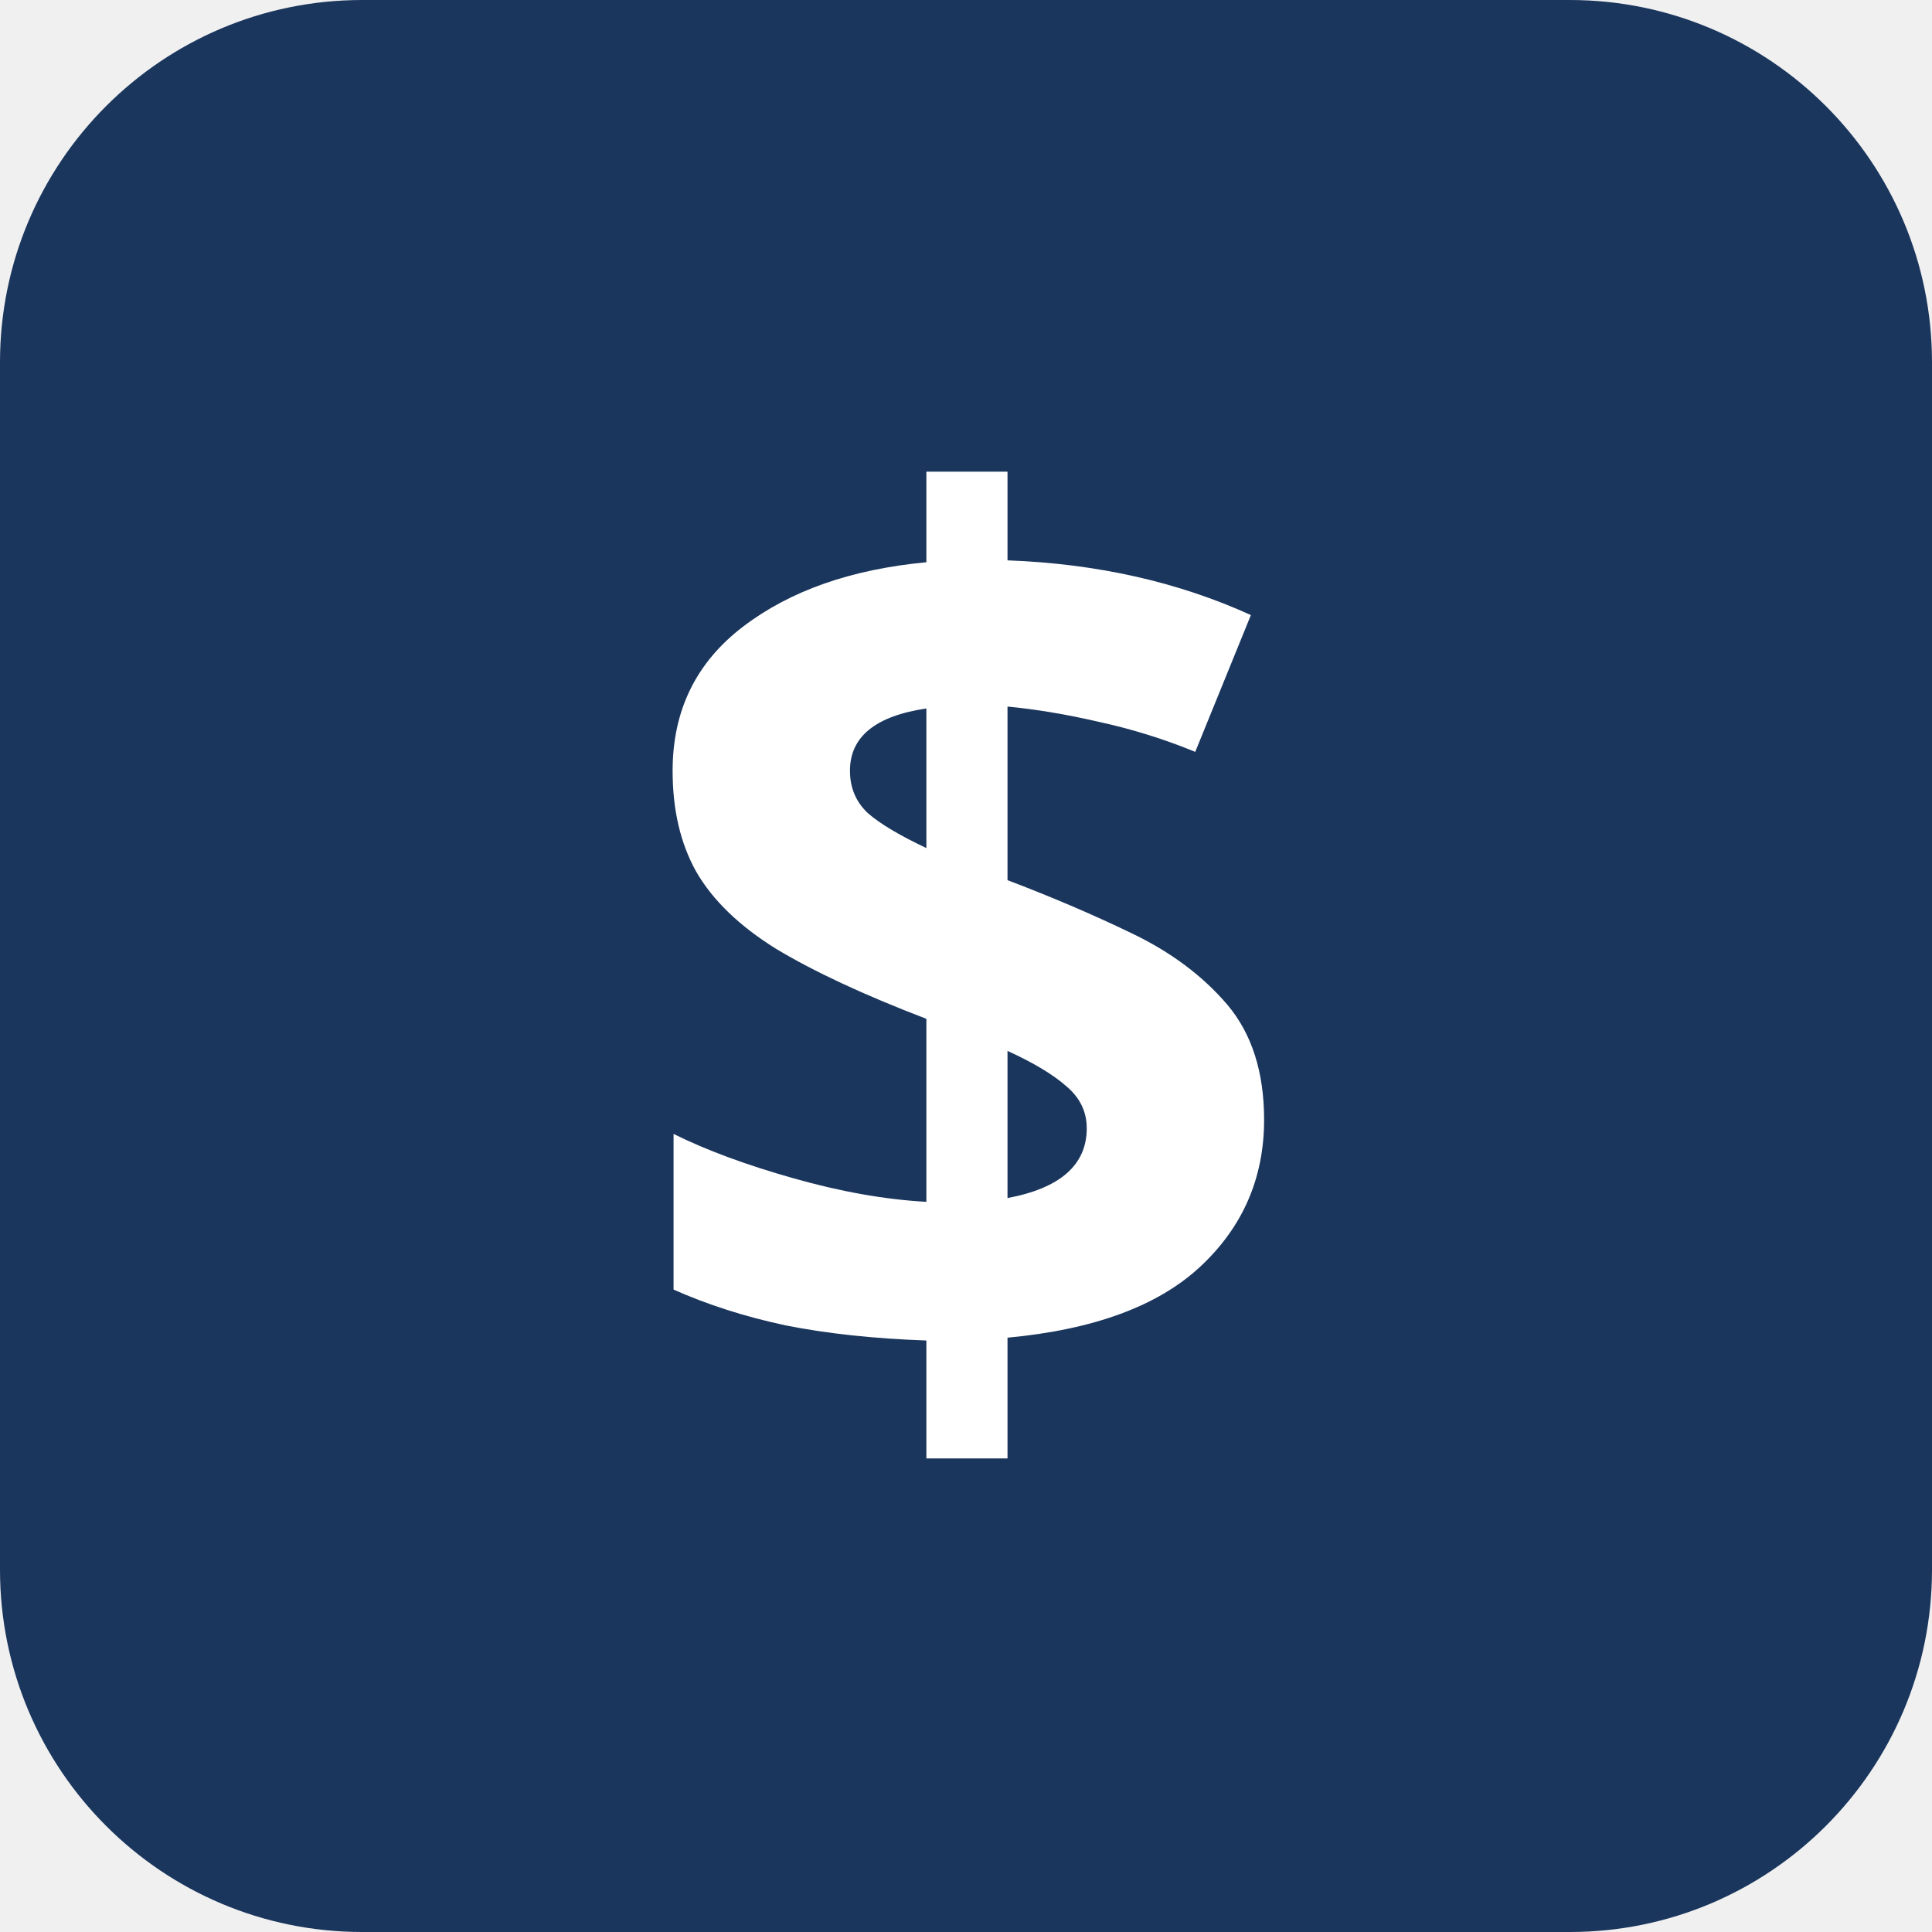
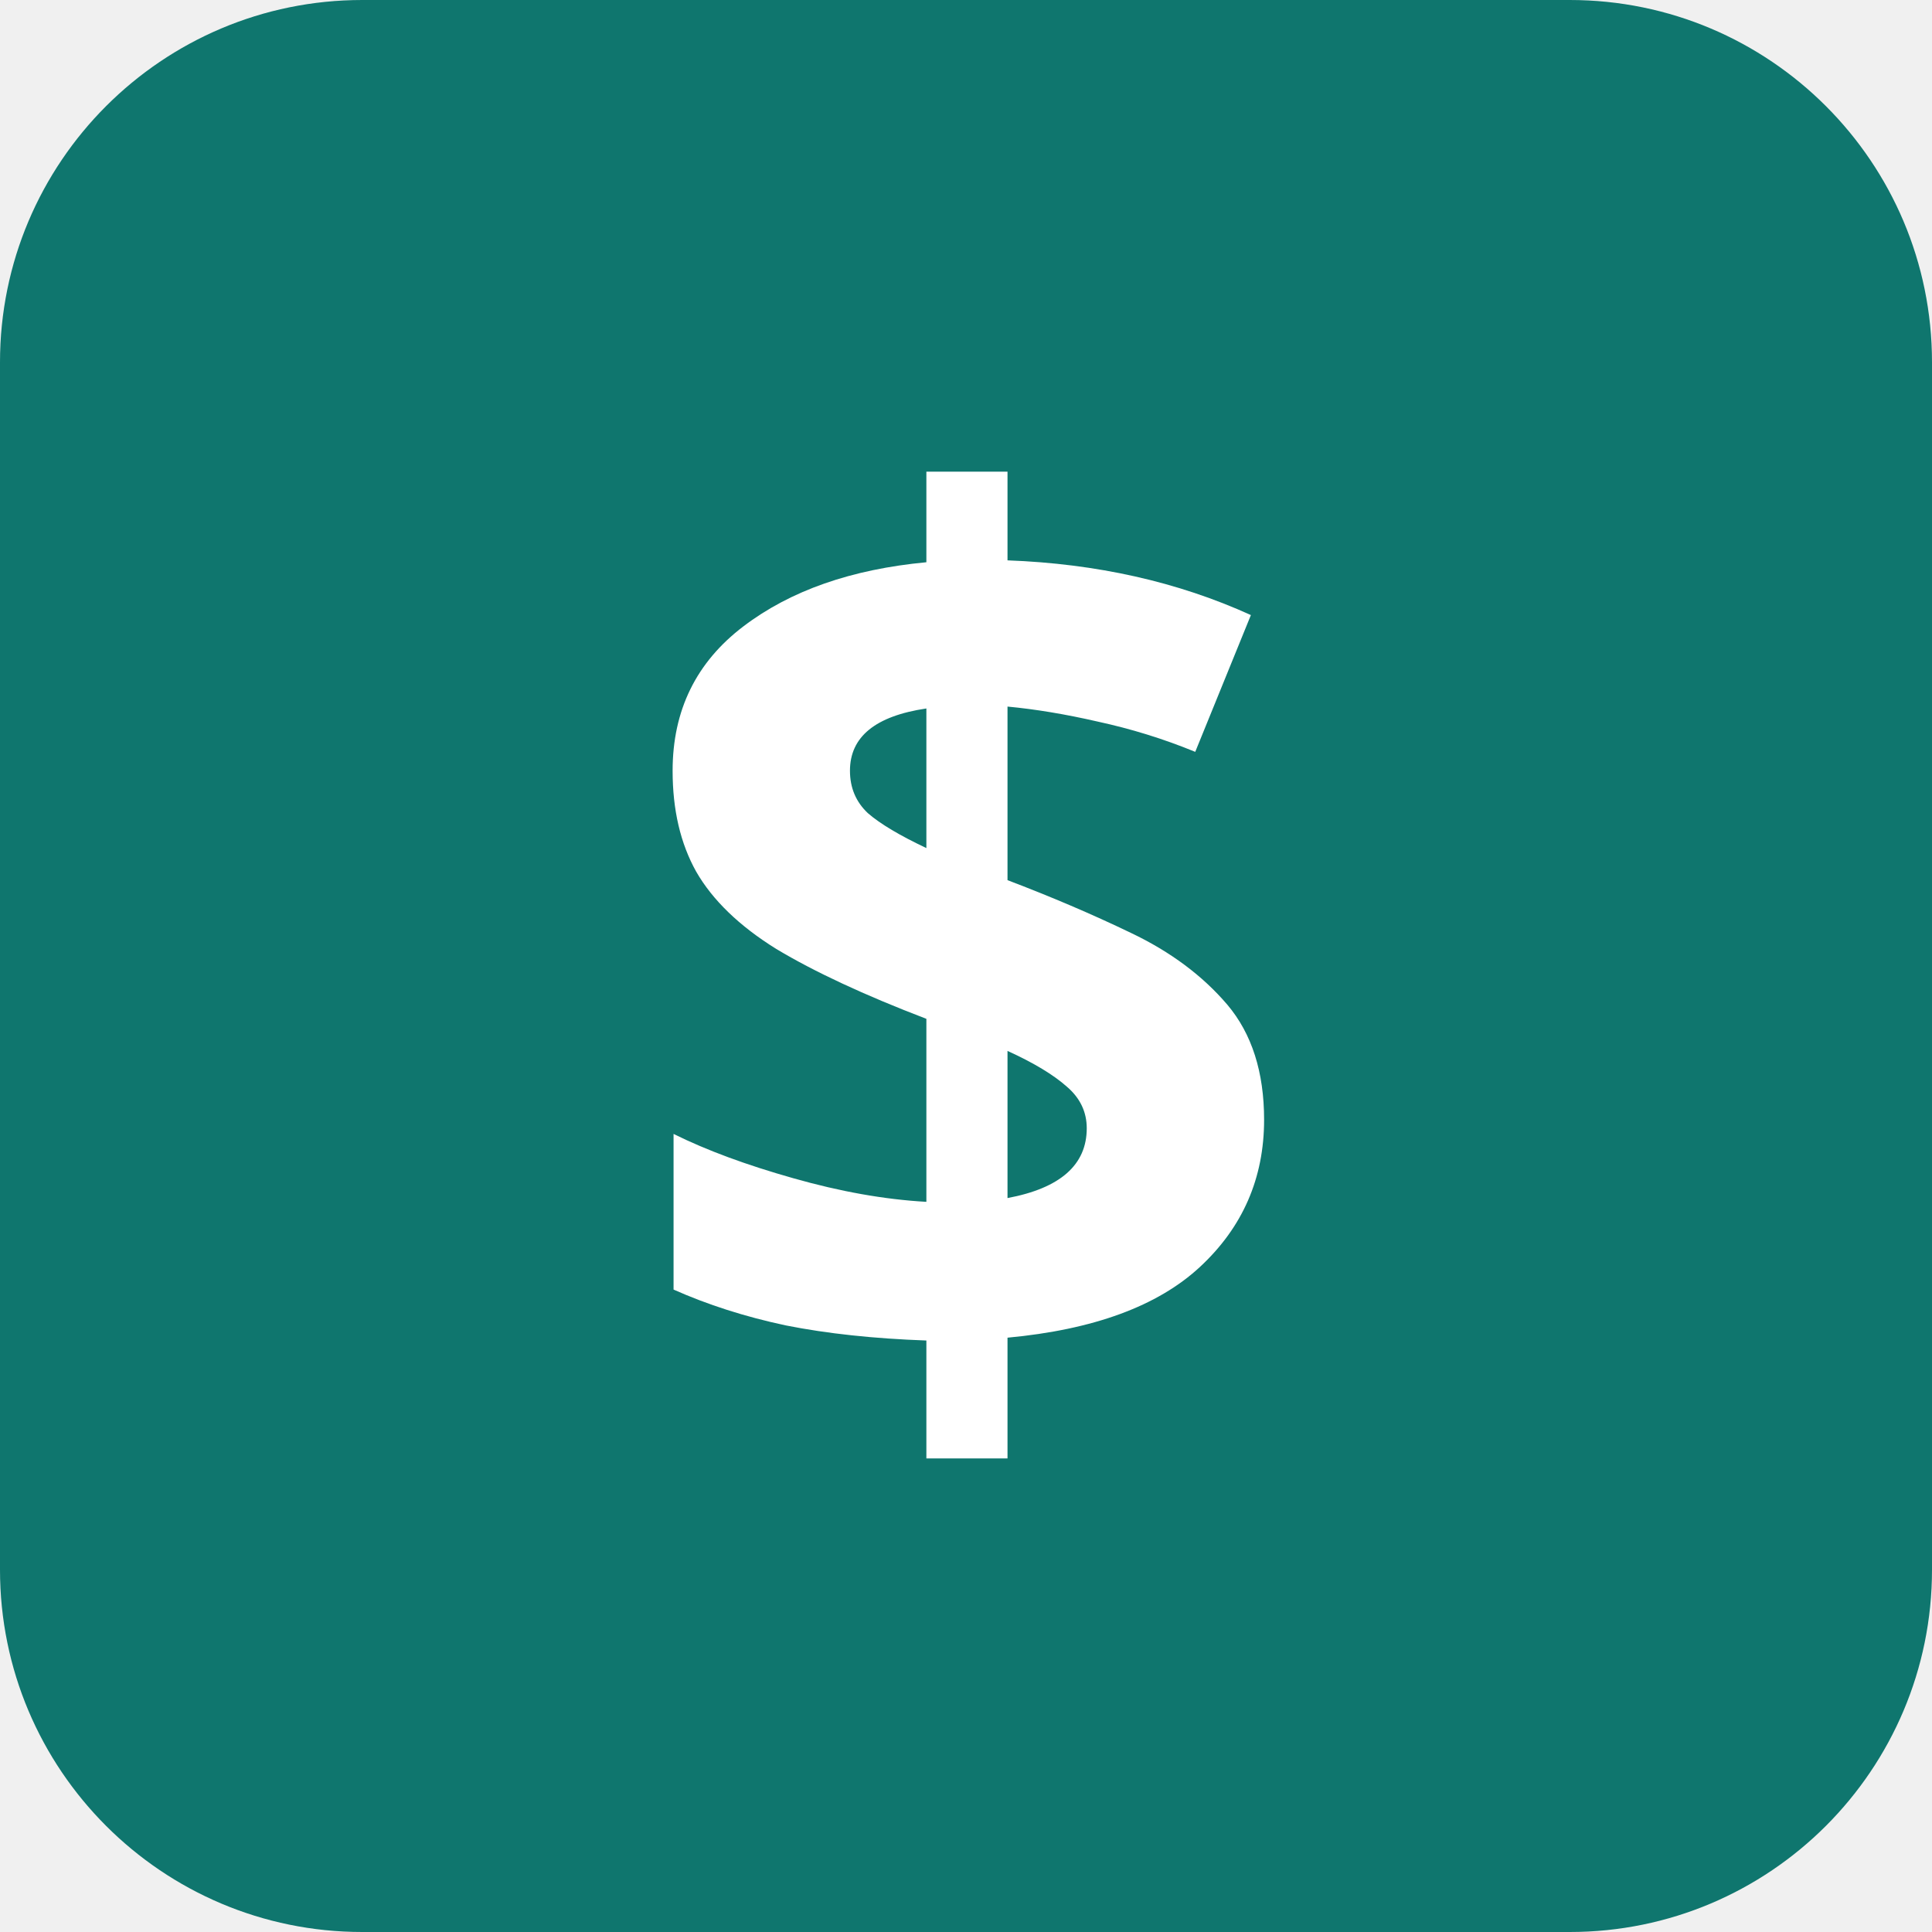
<svg xmlns="http://www.w3.org/2000/svg" viewBox="0 0 32 32">
-   <rect width="32" height="32" rx="6" fill="#1a365d" />
+   <rect width="32" height="32" rx="6" fill="#0f766e" />
  <text x="16" y="23" text-anchor="middle" fill="white" font-size="20" font-family="sans-serif" font-weight="bold">$</text>
</svg>
